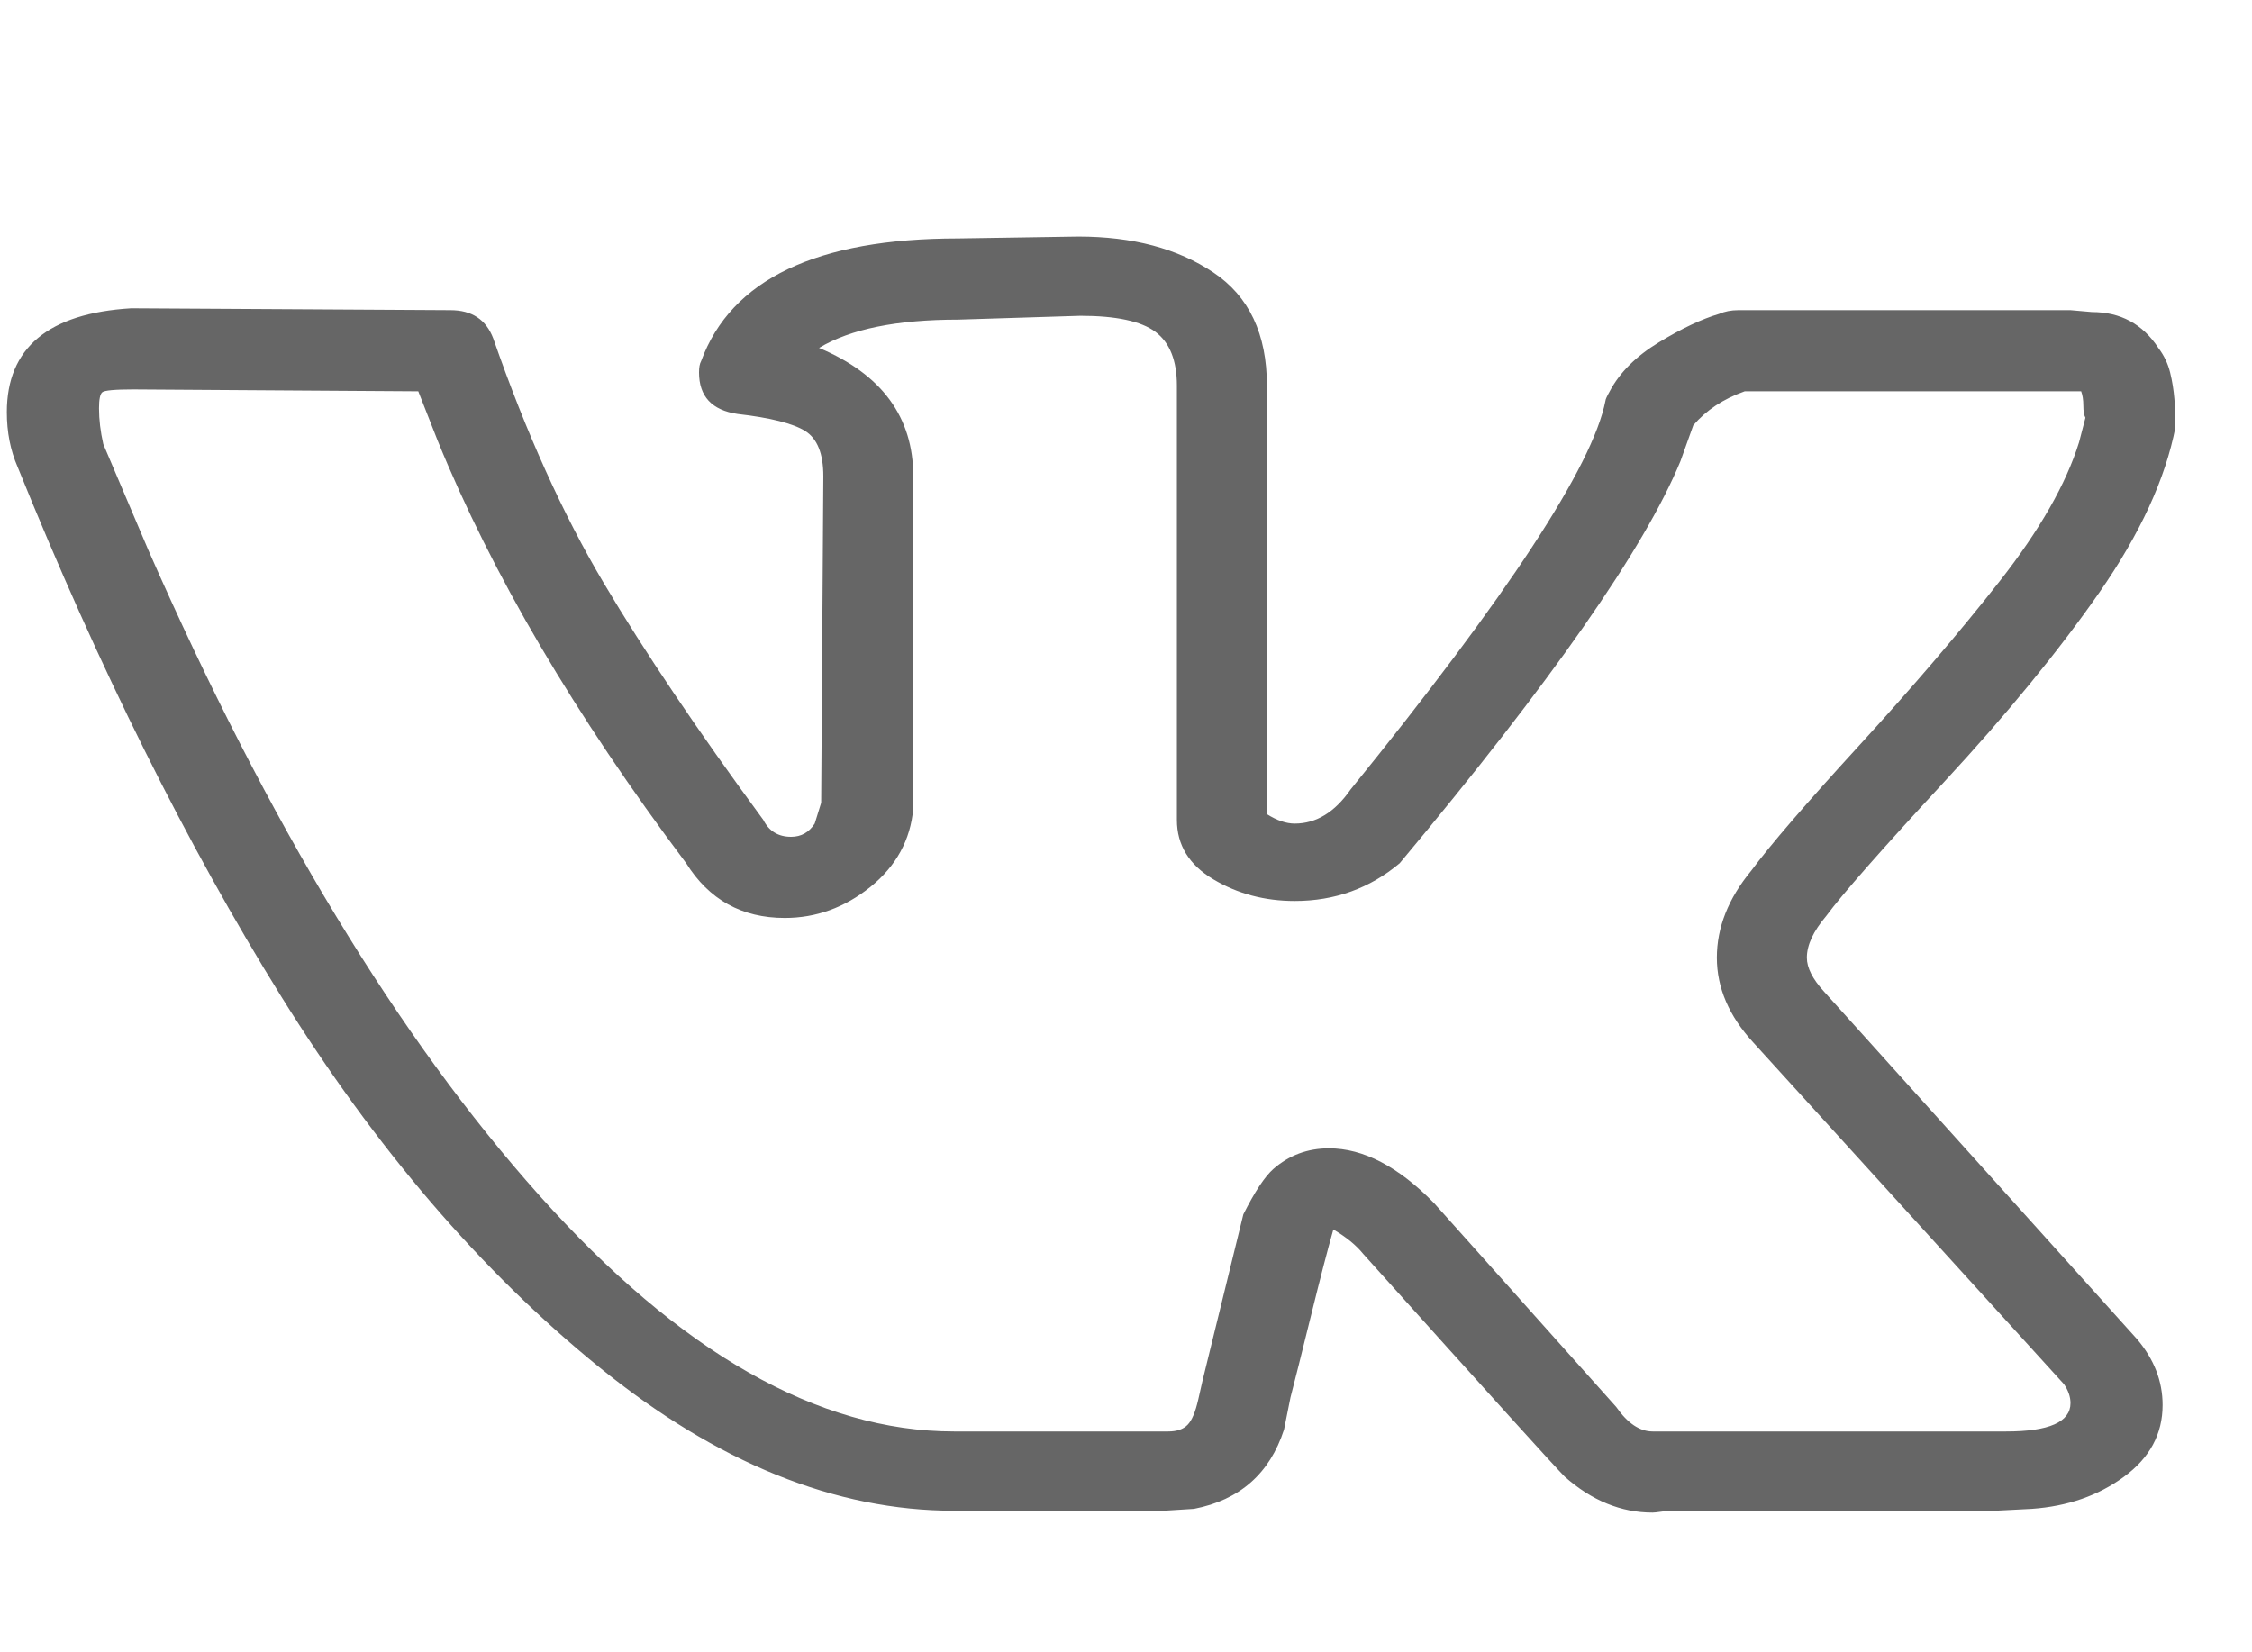
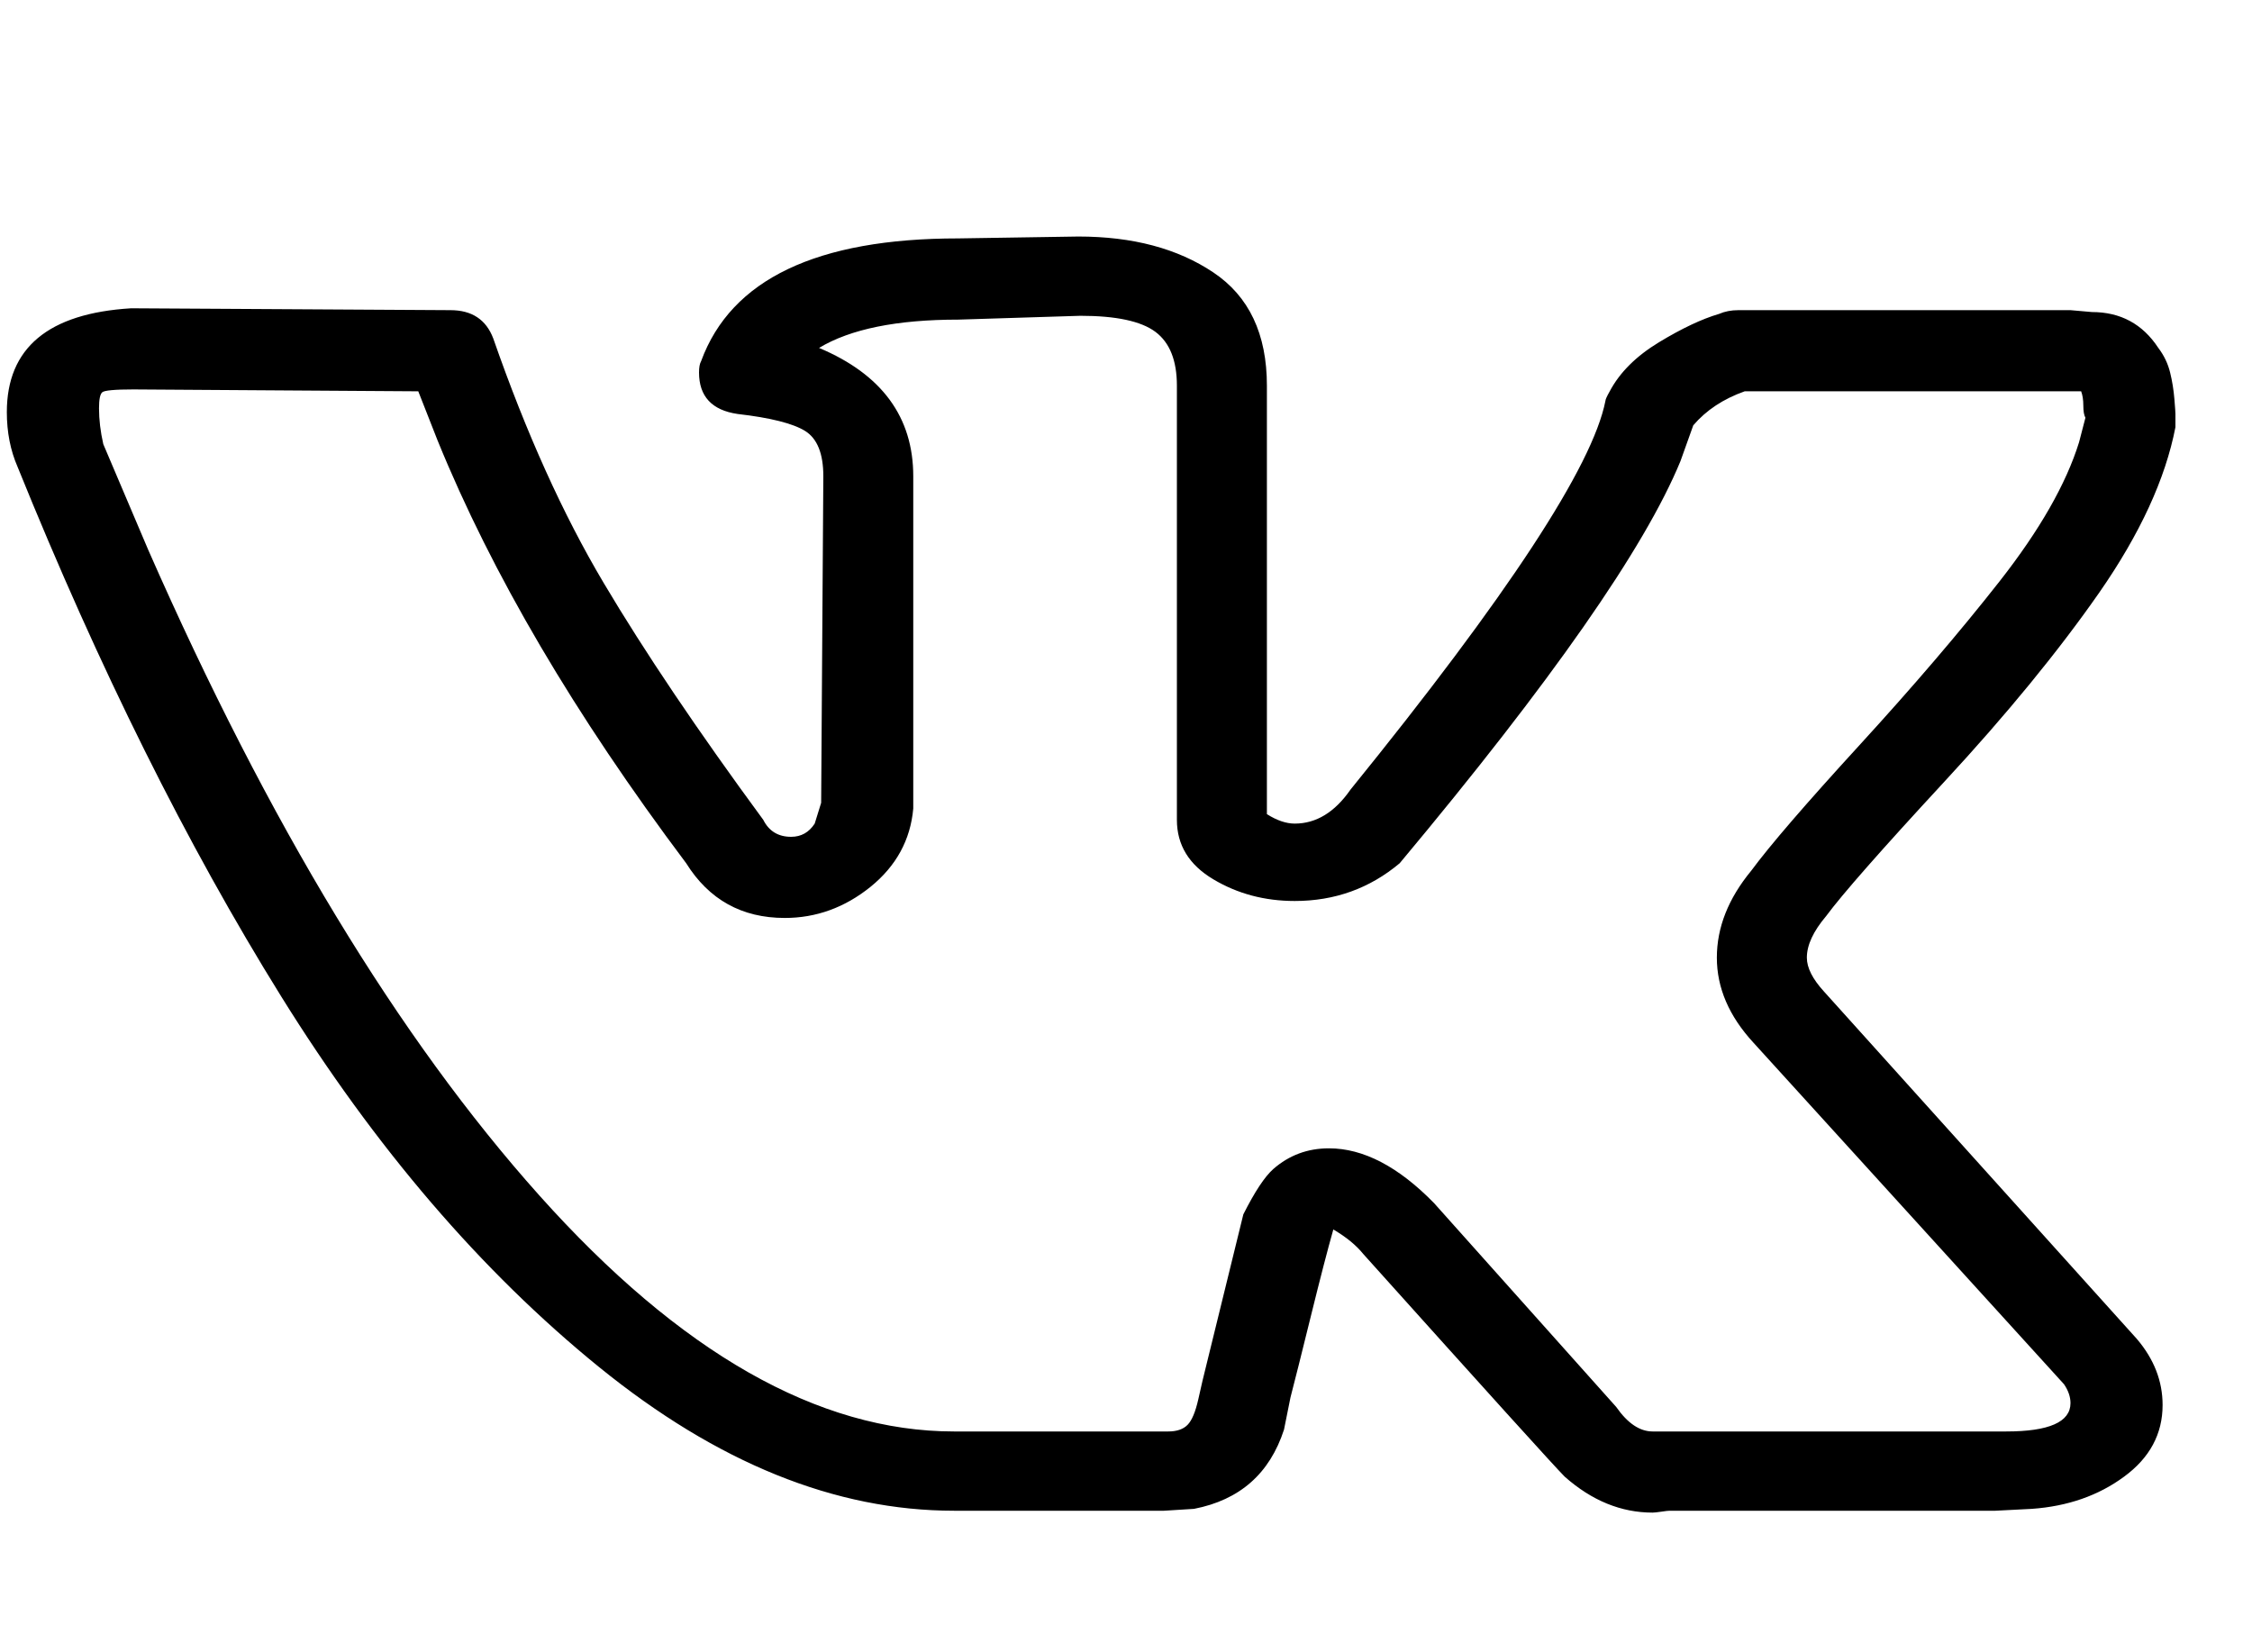
- <svg xmlns="http://www.w3.org/2000/svg" width="30" height="22" viewBox="0 0 30 22" fill="none">
-   <path d="M0.091 5.49C0.091 4.635 0.643 4.174 1.747 4.107L6.001 4.132C6.286 4.132 6.476 4.258 6.571 4.509C7.009 5.767 7.499 6.852 8.042 7.766C8.584 8.679 9.293 9.732 10.168 10.922C10.244 11.073 10.368 11.148 10.539 11.148C10.673 11.148 10.777 11.089 10.853 10.972L10.939 10.695L10.968 6.345C10.968 6.043 10.887 5.842 10.725 5.741C10.563 5.641 10.263 5.565 9.826 5.515C9.483 5.465 9.312 5.28 9.312 4.962C9.312 4.895 9.321 4.844 9.34 4.811C9.74 3.721 10.882 3.176 12.766 3.176L14.365 3.151C15.088 3.151 15.687 3.31 16.163 3.629C16.639 3.947 16.877 4.45 16.877 5.138V10.846C17.01 10.93 17.134 10.972 17.248 10.972C17.533 10.972 17.781 10.821 17.99 10.52C20.083 7.938 21.216 6.211 21.387 5.339C21.387 5.322 21.406 5.28 21.444 5.213C21.577 4.962 21.796 4.744 22.101 4.559C22.405 4.375 22.672 4.249 22.9 4.182C22.976 4.149 23.062 4.132 23.157 4.132H27.582L27.867 4.157C28.248 4.157 28.543 4.316 28.752 4.635C28.828 4.735 28.88 4.844 28.909 4.962C28.938 5.079 28.956 5.196 28.966 5.314C28.976 5.431 28.98 5.498 28.98 5.515V5.691C28.847 6.378 28.509 7.112 27.967 7.892C27.424 8.671 26.735 9.514 25.897 10.419C25.06 11.324 24.537 11.919 24.327 12.204C24.156 12.406 24.07 12.59 24.07 12.758C24.07 12.892 24.146 13.043 24.299 13.21L28.466 17.837C28.695 18.106 28.809 18.399 28.809 18.718C28.809 19.103 28.638 19.422 28.295 19.673C27.953 19.925 27.544 20.067 27.068 20.101L26.582 20.126H22.243C22.224 20.126 22.186 20.13 22.129 20.139C22.072 20.147 22.034 20.151 22.015 20.151C21.596 20.151 21.206 19.992 20.845 19.673C20.711 19.539 19.817 18.55 18.161 16.706C18.066 16.588 17.933 16.48 17.762 16.379C17.686 16.647 17.586 17.033 17.462 17.536C17.338 18.039 17.248 18.399 17.191 18.617L17.105 19.045C16.915 19.631 16.515 19.983 15.906 20.101L15.507 20.126H12.709C11.129 20.126 9.555 19.489 7.984 18.215C6.414 16.941 5.001 15.293 3.745 13.273C2.489 11.253 1.319 8.902 0.234 6.219C0.139 6.001 0.091 5.758 0.091 5.49ZM17.248 12.003C16.848 12.003 16.486 11.907 16.163 11.714C15.839 11.521 15.678 11.257 15.678 10.922V5.138C15.678 4.803 15.583 4.564 15.392 4.421C15.202 4.279 14.869 4.207 14.393 4.207L12.766 4.258C11.948 4.258 11.329 4.383 10.911 4.635C11.748 4.987 12.166 5.557 12.166 6.345V10.771C12.129 11.19 11.938 11.538 11.596 11.815C11.253 12.091 10.872 12.229 10.454 12.229C9.883 12.229 9.445 11.986 9.141 11.5C7.656 9.522 6.552 7.644 5.829 5.867L5.572 5.213L1.776 5.188C1.528 5.188 1.39 5.201 1.362 5.226C1.333 5.251 1.319 5.322 1.319 5.44C1.319 5.59 1.338 5.75 1.376 5.917L1.975 7.326C3.574 10.964 5.311 13.831 7.185 15.926C9.06 18.022 10.901 19.07 12.709 19.07H15.563C15.678 19.07 15.763 19.04 15.82 18.982C15.878 18.923 15.925 18.81 15.963 18.642L16.02 18.391L16.563 16.178C16.715 15.876 16.848 15.675 16.962 15.574C17.172 15.39 17.419 15.298 17.704 15.298C18.161 15.298 18.628 15.541 19.103 16.027L21.53 18.743C21.682 18.961 21.844 19.07 22.015 19.07H26.725C27.296 19.07 27.582 18.944 27.582 18.692C27.582 18.609 27.553 18.525 27.496 18.441L23.357 13.889C23.033 13.537 22.871 13.16 22.871 12.758C22.871 12.355 23.024 11.97 23.328 11.601C23.576 11.265 24.056 10.708 24.77 9.928C25.483 9.149 26.107 8.42 26.64 7.741C27.172 7.062 27.524 6.446 27.696 5.892L27.781 5.565C27.762 5.532 27.753 5.477 27.753 5.402C27.753 5.326 27.743 5.264 27.724 5.213H23.242C22.957 5.314 22.729 5.465 22.557 5.666L22.386 6.144C21.91 7.301 20.664 9.086 18.646 11.5C18.247 11.835 17.781 12.003 17.248 12.003Z" fill="#666666" />
+ <svg xmlns="http://www.w3.org/2000/svg" width="30" height="22" viewBox="0 0 30 22">
+   <path d="M0.091 5.49C0.091 4.635 0.643 4.174 1.747 4.107L6.001 4.132C6.286 4.132 6.476 4.258 6.571 4.509C7.009 5.767 7.499 6.852 8.042 7.766C8.584 8.679 9.293 9.732 10.168 10.922C10.244 11.073 10.368 11.148 10.539 11.148C10.673 11.148 10.777 11.089 10.853 10.972L10.939 10.695L10.968 6.345C10.968 6.043 10.887 5.842 10.725 5.741C10.563 5.641 10.263 5.565 9.826 5.515C9.483 5.465 9.312 5.28 9.312 4.962C9.312 4.895 9.321 4.844 9.34 4.811C9.74 3.721 10.882 3.176 12.766 3.176L14.365 3.151C15.088 3.151 15.687 3.31 16.163 3.629C16.639 3.947 16.877 4.45 16.877 5.138V10.846C17.01 10.93 17.134 10.972 17.248 10.972C17.533 10.972 17.781 10.821 17.99 10.52C20.083 7.938 21.216 6.211 21.387 5.339C21.387 5.322 21.406 5.28 21.444 5.213C21.577 4.962 21.796 4.744 22.101 4.559C22.405 4.375 22.672 4.249 22.9 4.182C22.976 4.149 23.062 4.132 23.157 4.132H27.582L27.867 4.157C28.248 4.157 28.543 4.316 28.752 4.635C28.828 4.735 28.88 4.844 28.909 4.962C28.938 5.079 28.956 5.196 28.966 5.314C28.976 5.431 28.98 5.498 28.98 5.515V5.691C28.847 6.378 28.509 7.112 27.967 7.892C27.424 8.671 26.735 9.514 25.897 10.419C25.06 11.324 24.537 11.919 24.327 12.204C24.156 12.406 24.07 12.59 24.07 12.758C24.07 12.892 24.146 13.043 24.299 13.21L28.466 17.837C28.695 18.106 28.809 18.399 28.809 18.718C28.809 19.103 28.638 19.422 28.295 19.673C27.953 19.925 27.544 20.067 27.068 20.101L26.582 20.126H22.243C22.224 20.126 22.186 20.13 22.129 20.139C22.072 20.147 22.034 20.151 22.015 20.151C21.596 20.151 21.206 19.992 20.845 19.673C20.711 19.539 19.817 18.55 18.161 16.706C18.066 16.588 17.933 16.48 17.762 16.379C17.686 16.647 17.586 17.033 17.462 17.536C17.338 18.039 17.248 18.399 17.191 18.617L17.105 19.045C16.915 19.631 16.515 19.983 15.906 20.101L15.507 20.126H12.709C11.129 20.126 9.555 19.489 7.984 18.215C6.414 16.941 5.001 15.293 3.745 13.273C2.489 11.253 1.319 8.902 0.234 6.219C0.139 6.001 0.091 5.758 0.091 5.49ZM17.248 12.003C16.848 12.003 16.486 11.907 16.163 11.714C15.839 11.521 15.678 11.257 15.678 10.922V5.138C15.678 4.803 15.583 4.564 15.392 4.421C15.202 4.279 14.869 4.207 14.393 4.207L12.766 4.258C11.948 4.258 11.329 4.383 10.911 4.635C11.748 4.987 12.166 5.557 12.166 6.345V10.771C12.129 11.19 11.938 11.538 11.596 11.815C11.253 12.091 10.872 12.229 10.454 12.229C9.883 12.229 9.445 11.986 9.141 11.5C7.656 9.522 6.552 7.644 5.829 5.867L5.572 5.213L1.776 5.188C1.528 5.188 1.39 5.201 1.362 5.226C1.333 5.251 1.319 5.322 1.319 5.44C1.319 5.59 1.338 5.75 1.376 5.917L1.975 7.326C3.574 10.964 5.311 13.831 7.185 15.926C9.06 18.022 10.901 19.07 12.709 19.07H15.563C15.678 19.07 15.763 19.04 15.82 18.982C15.878 18.923 15.925 18.81 15.963 18.642L16.02 18.391L16.563 16.178C16.715 15.876 16.848 15.675 16.962 15.574C17.172 15.39 17.419 15.298 17.704 15.298C18.161 15.298 18.628 15.541 19.103 16.027L21.53 18.743C21.682 18.961 21.844 19.07 22.015 19.07H26.725C27.296 19.07 27.582 18.944 27.582 18.692C27.582 18.609 27.553 18.525 27.496 18.441L23.357 13.889C23.033 13.537 22.871 13.16 22.871 12.758C22.871 12.355 23.024 11.97 23.328 11.601C23.576 11.265 24.056 10.708 24.77 9.928C25.483 9.149 26.107 8.42 26.64 7.741C27.172 7.062 27.524 6.446 27.696 5.892L27.781 5.565C27.762 5.532 27.753 5.477 27.753 5.402C27.753 5.326 27.743 5.264 27.724 5.213H23.242C22.957 5.314 22.729 5.465 22.557 5.666L22.386 6.144C21.91 7.301 20.664 9.086 18.646 11.5C18.247 11.835 17.781 12.003 17.248 12.003Z" />
</svg>
